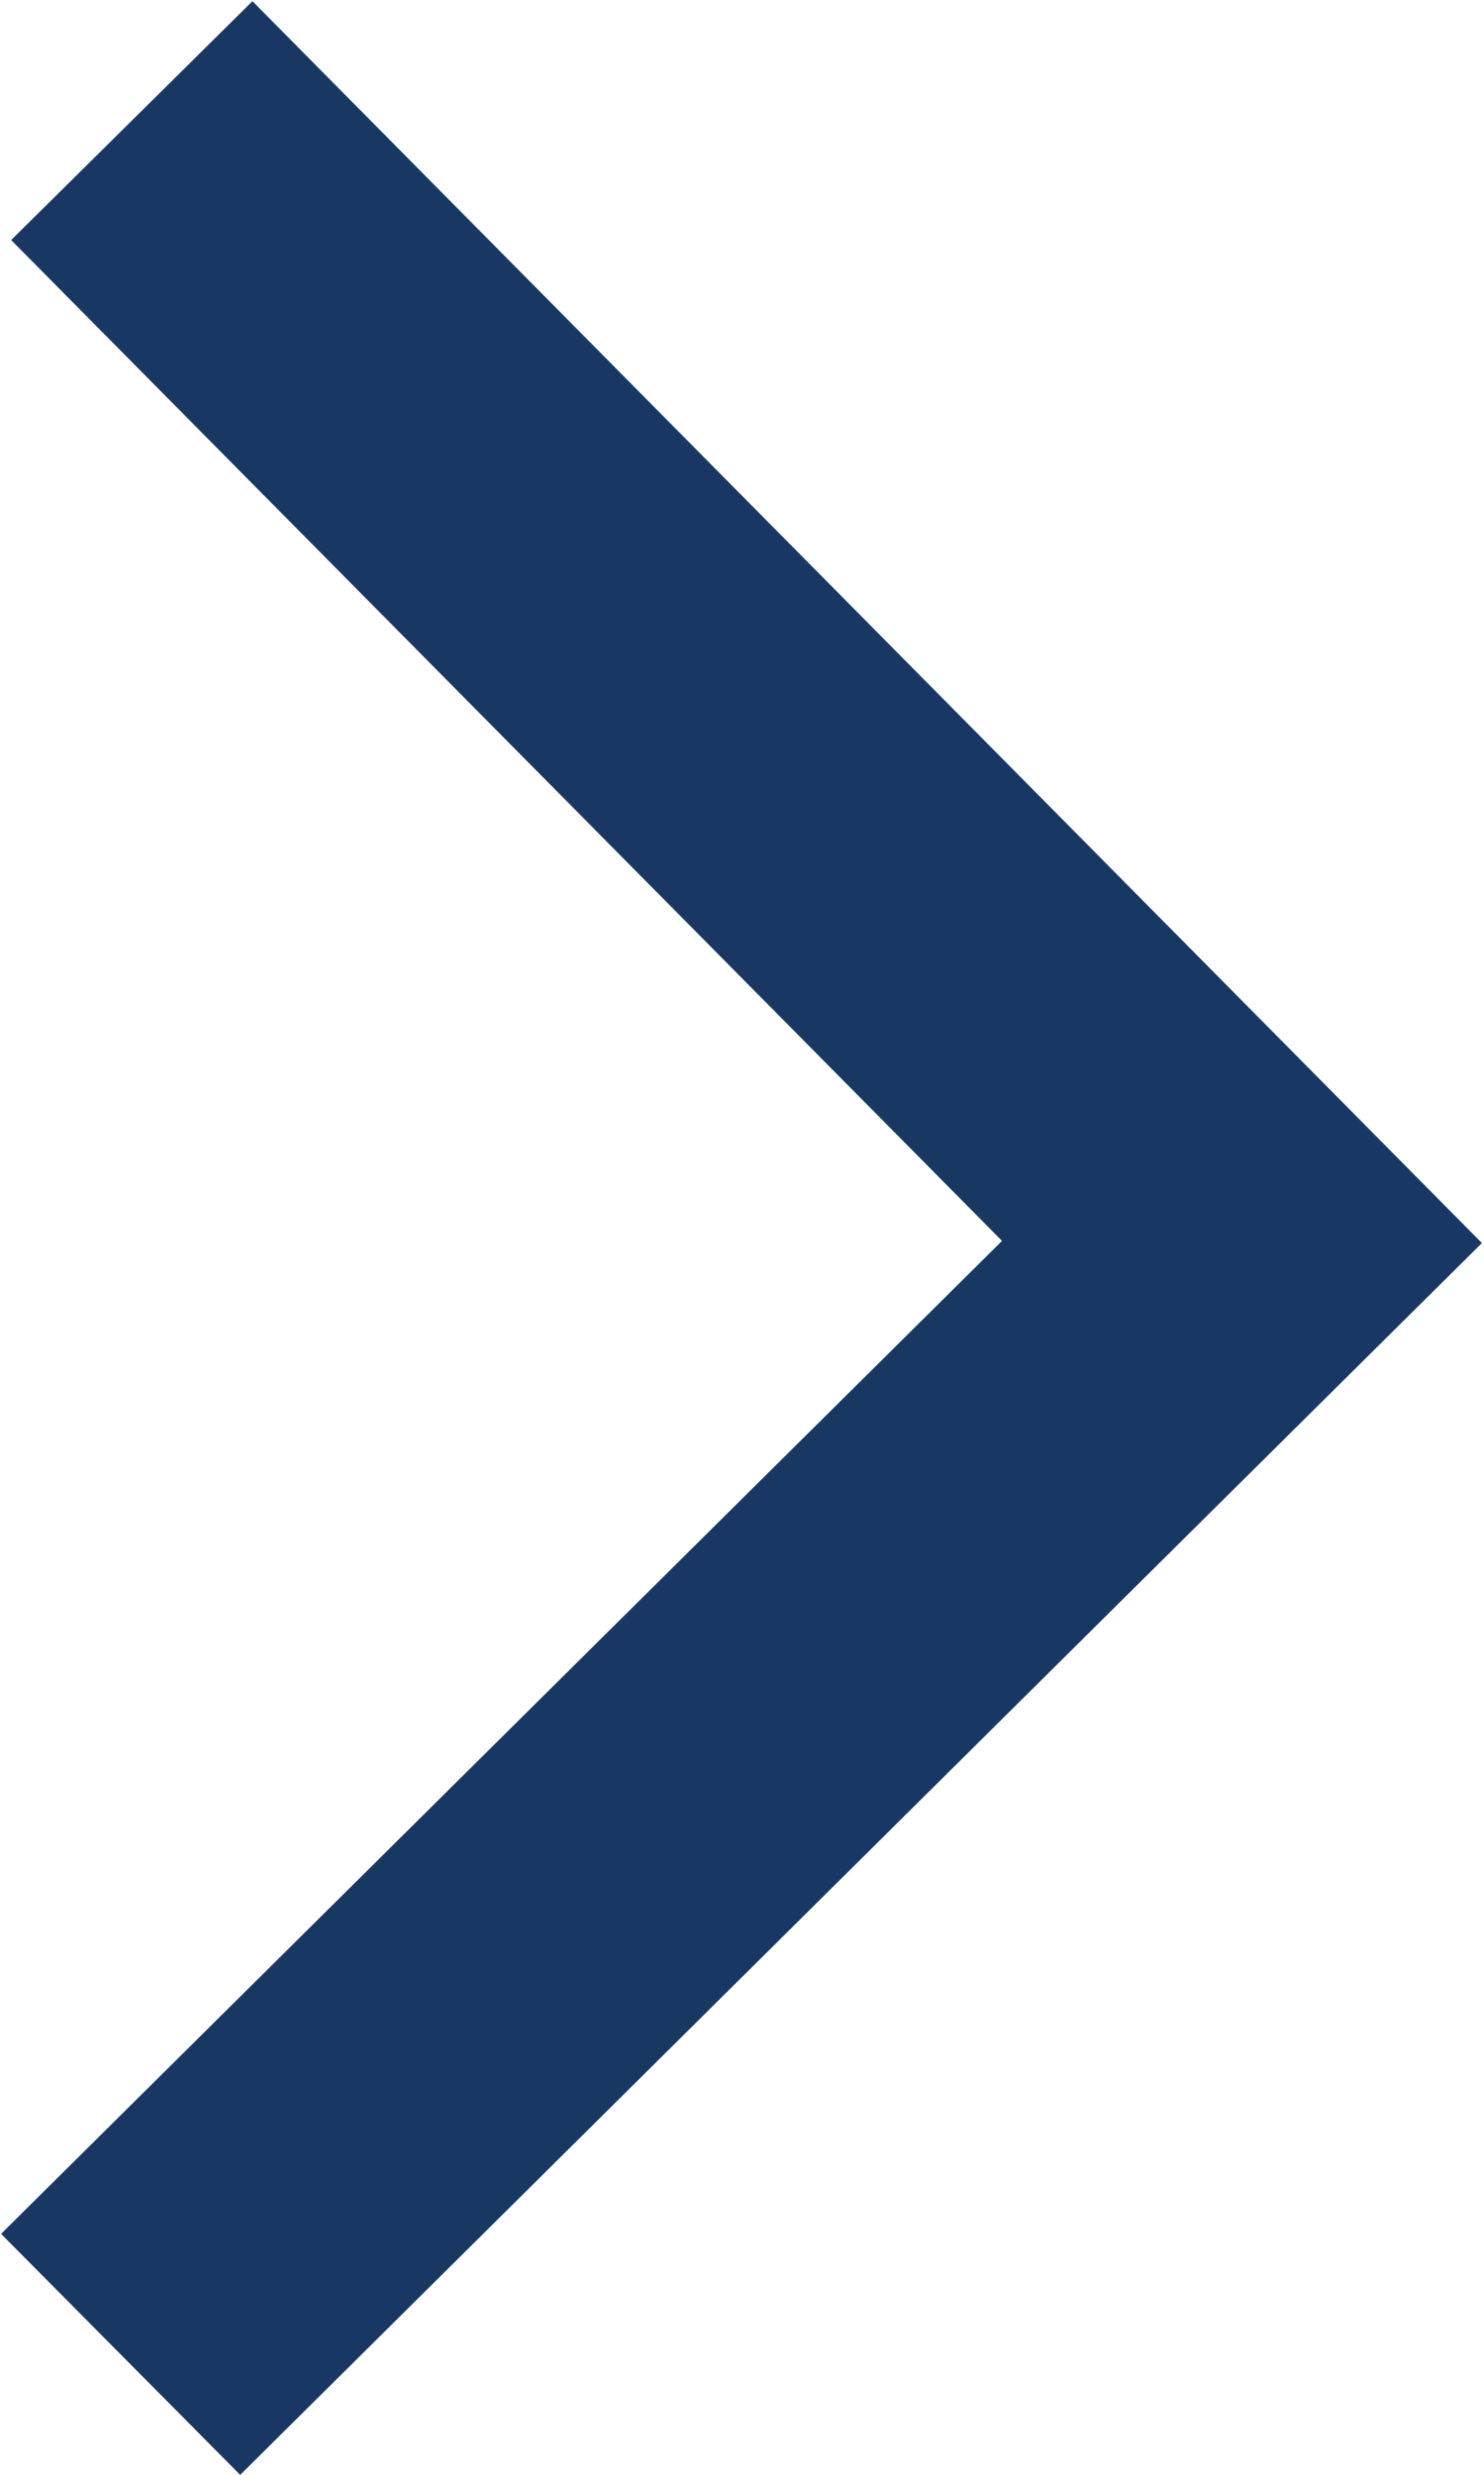
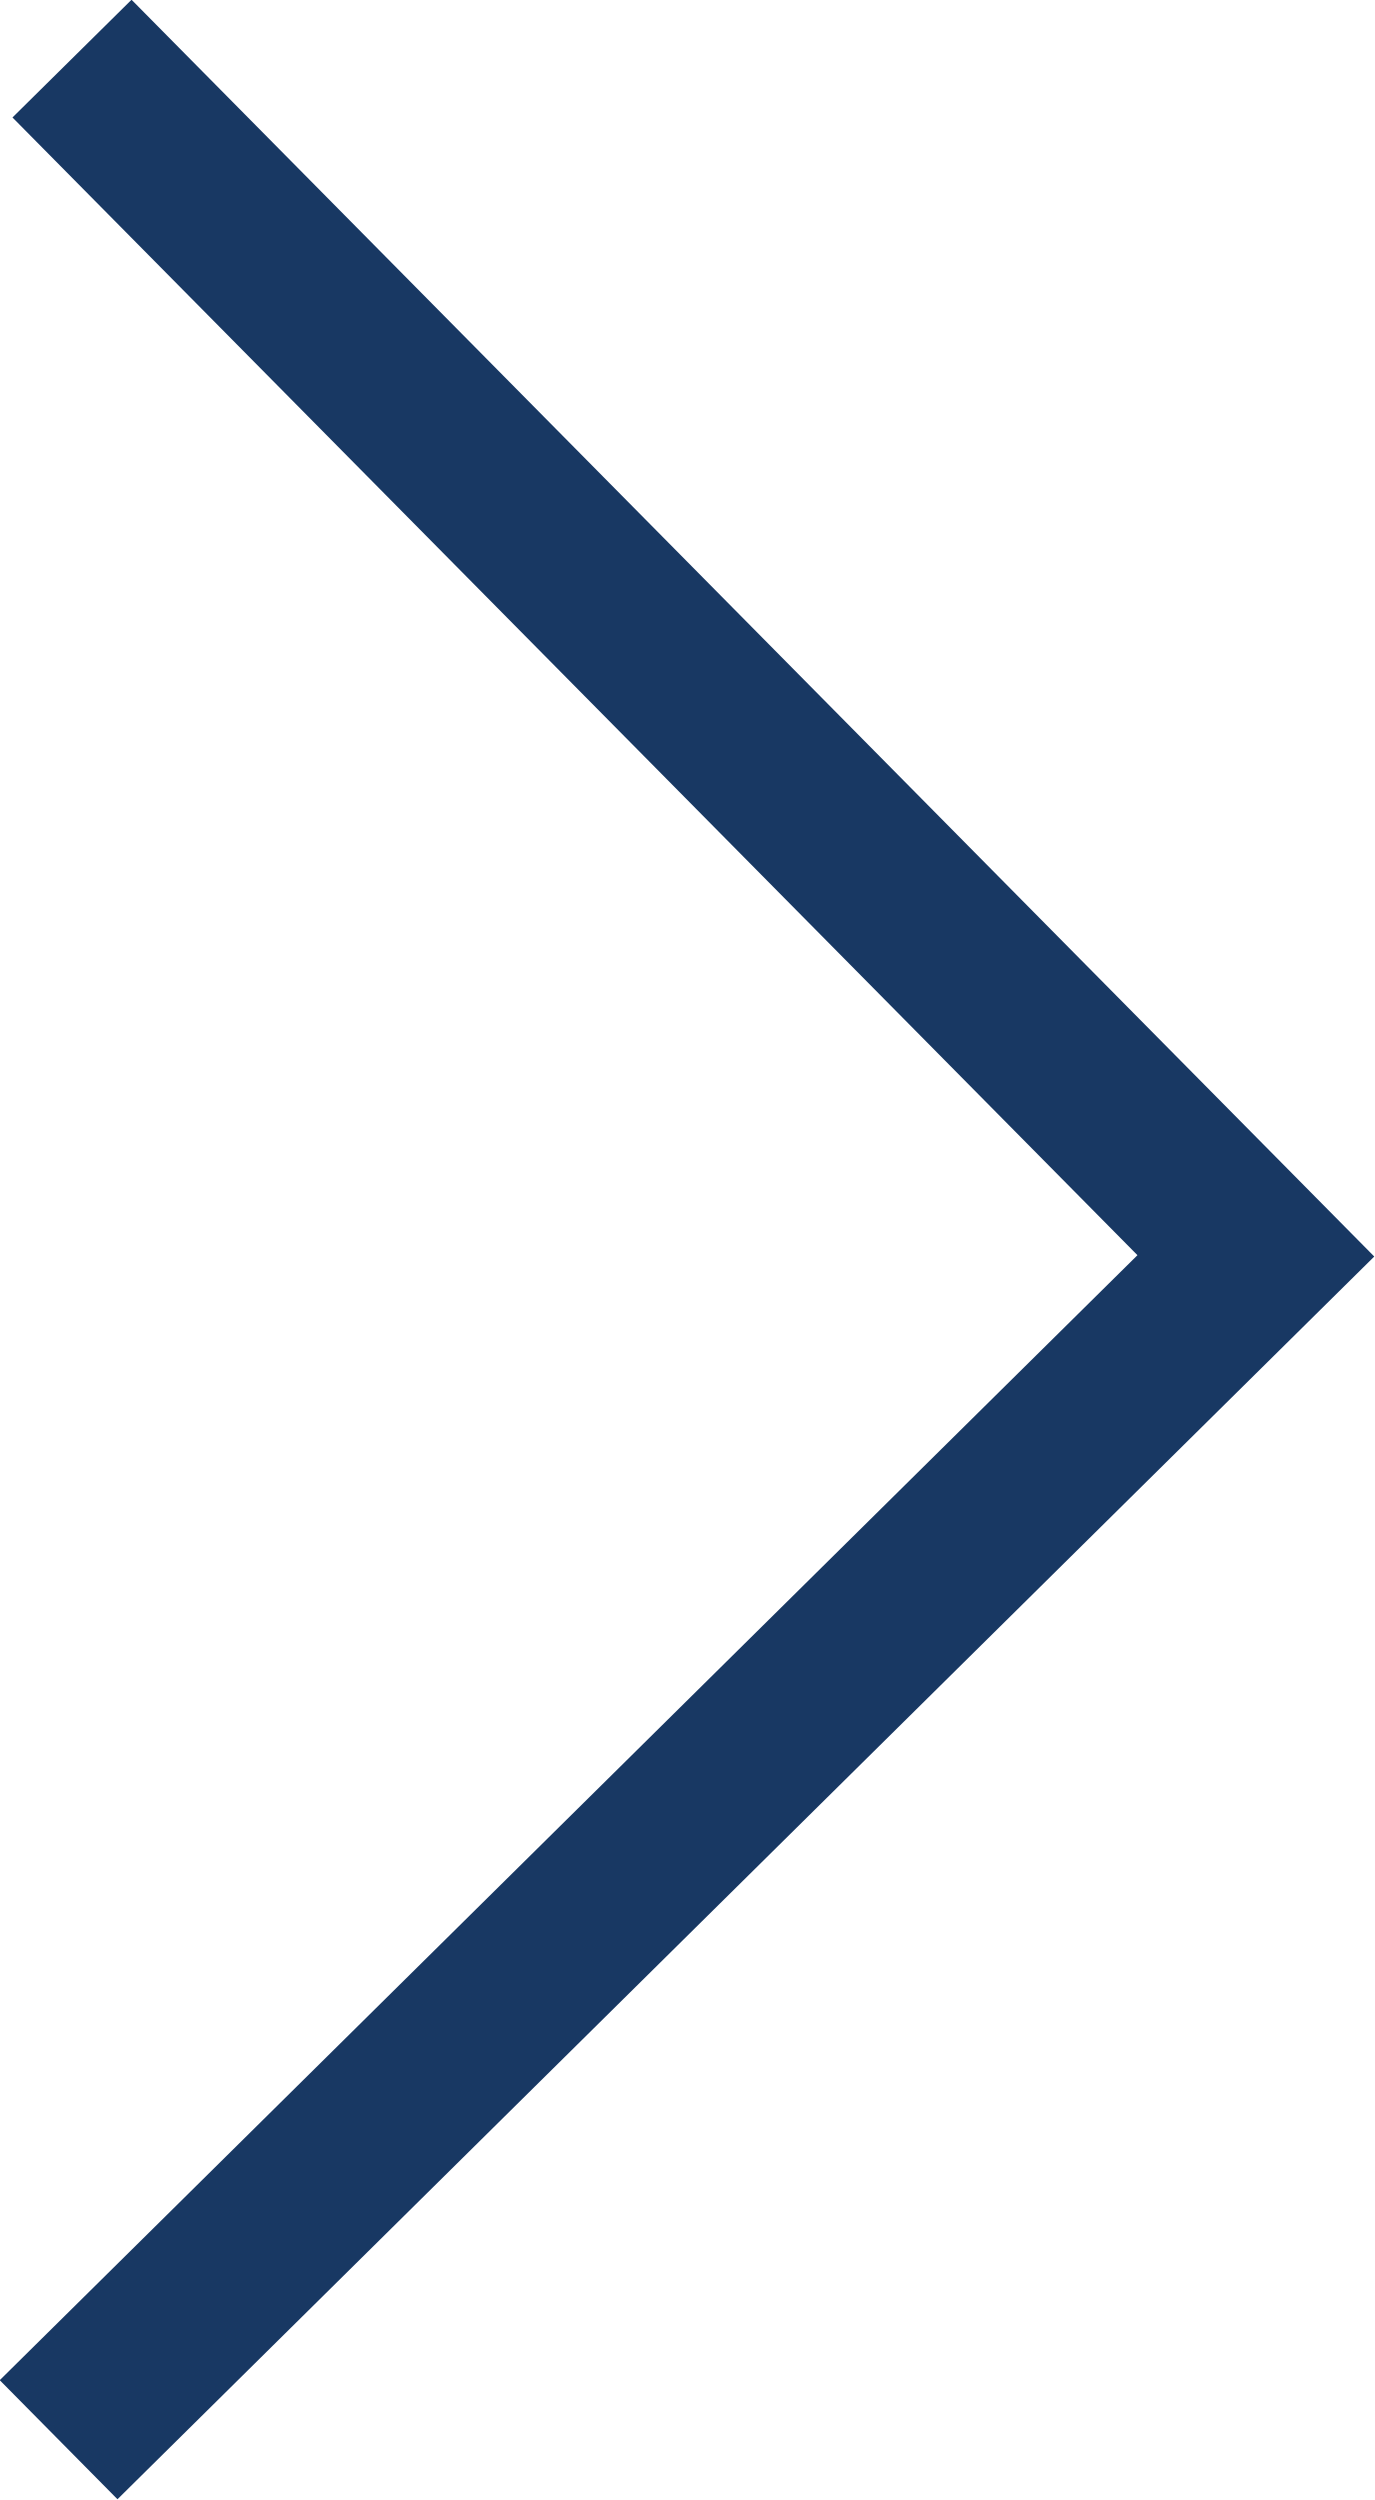
- <svg xmlns="http://www.w3.org/2000/svg" viewBox="0 0 6.64 11.08">
+ <svg xmlns="http://www.w3.org/2000/svg" viewBox="0 0 8.21 14.93">
  <defs>
-     <style>.cls-1{fill:none;stroke:#183863;stroke-miterlimit:10;stroke-width:1.52px;}</style>
+     <style>.cls-1{fill:none;stroke:#183863;stroke-miterlimit:10;}</style>
  </defs>
  <g id="Layer_2" data-name="Layer 2">
    <g id="Layer_1-2" data-name="Layer 1">
-       <polyline class="cls-1" points="0.59 0.54 5.56 5.56 0.54 10.54" />
+       <polyline class="cls-1" points="0.43 0.35 7.5 7.5 0.35 14.57" />
    </g>
  </g>
</svg>
